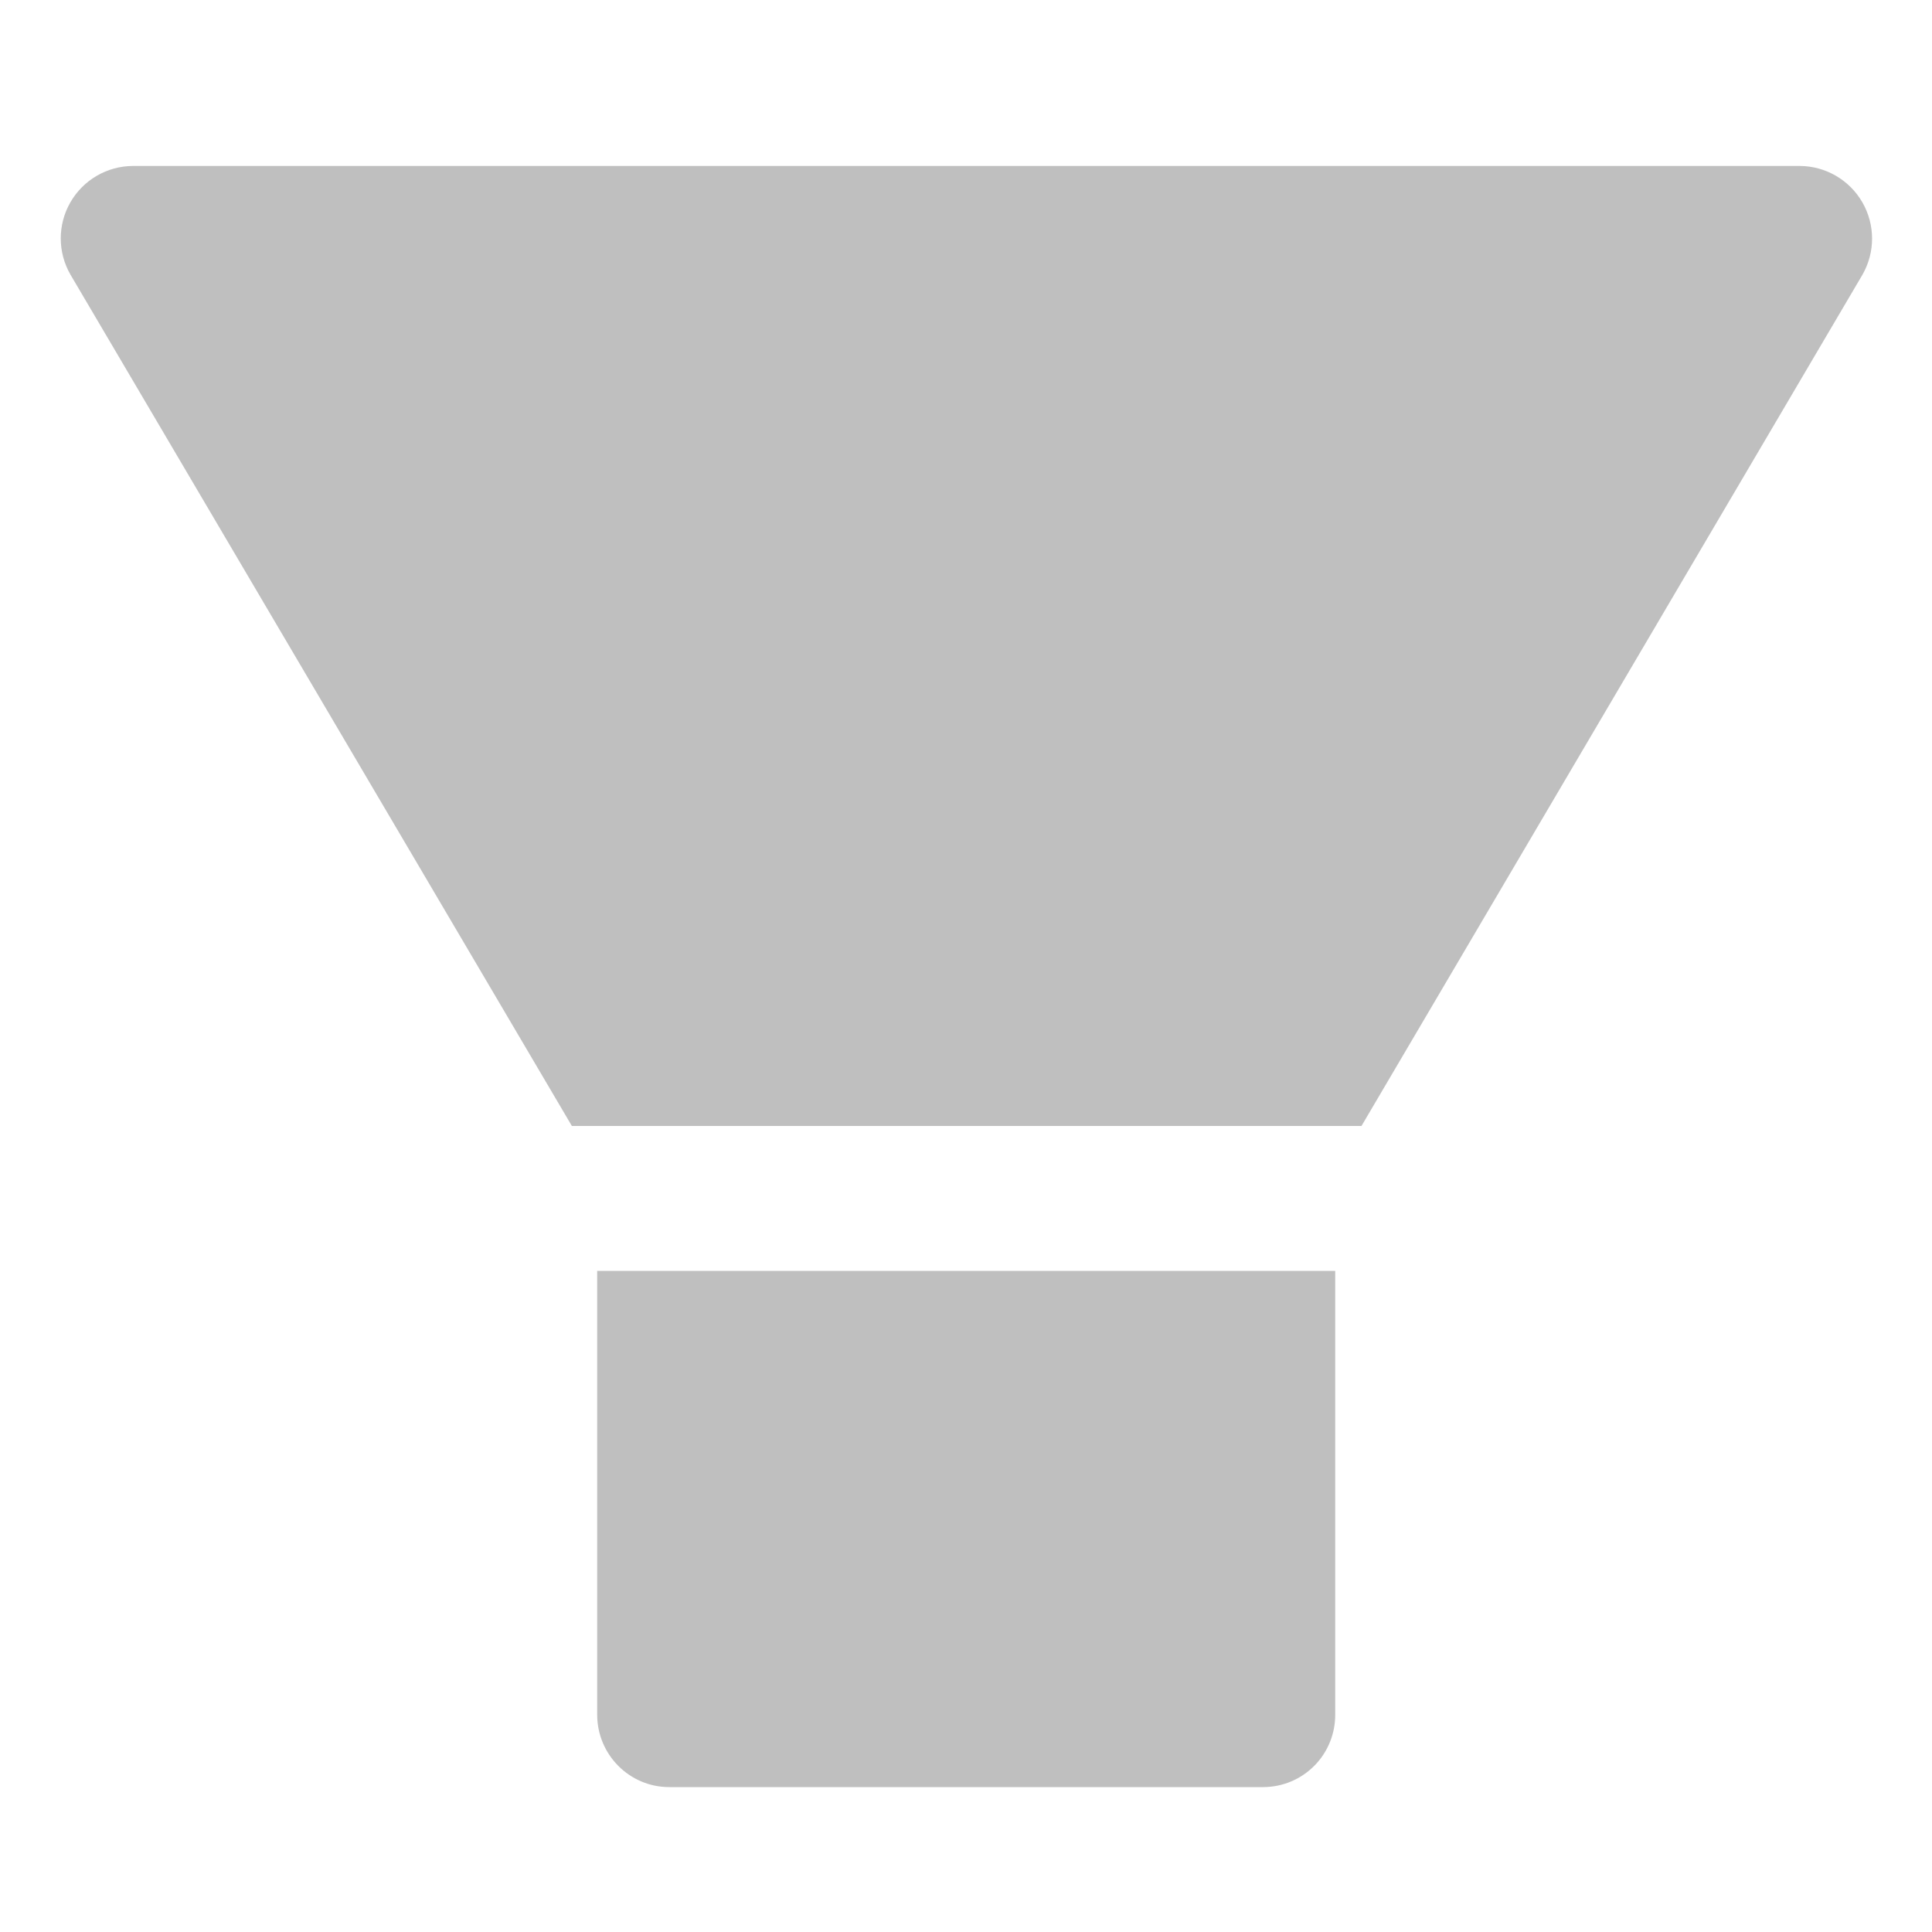
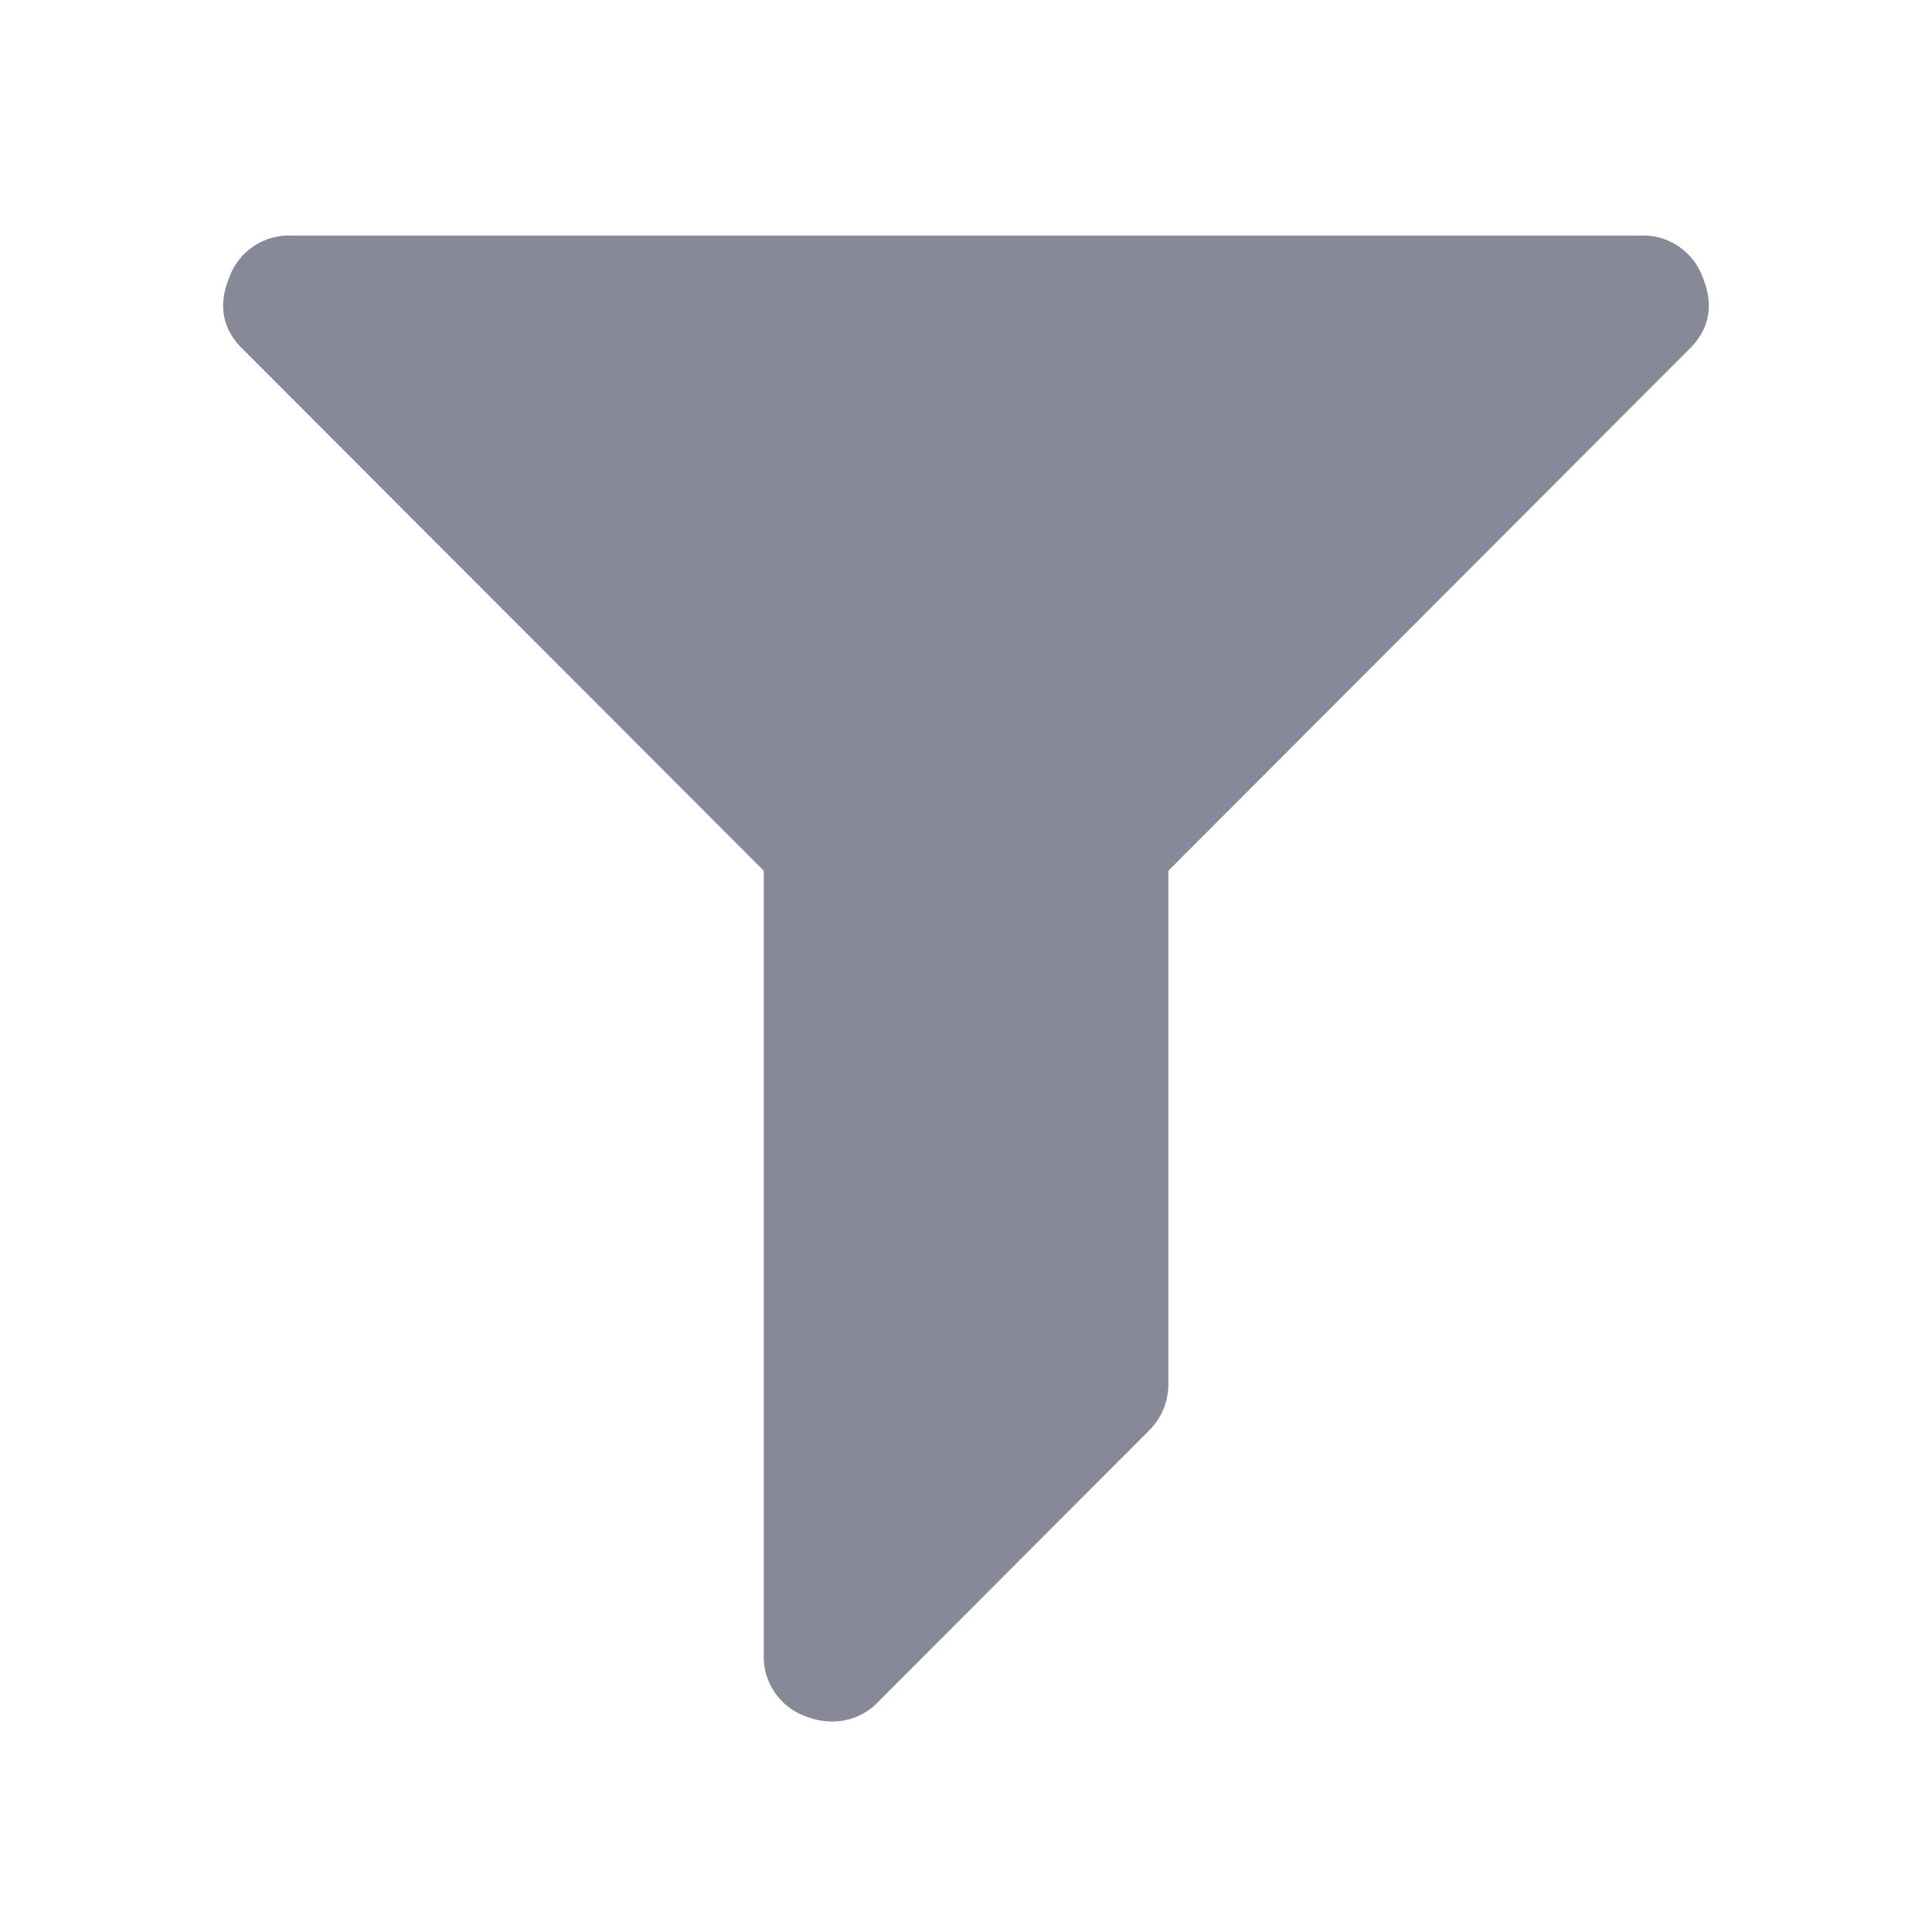
- <svg xmlns="http://www.w3.org/2000/svg" t="1609749058775" class="icon" viewBox="0 0 1024 1024" version="1.1" p-id="2082" width="200" height="200">
-   <path d="M316.518 908.8c0 21.197 17.101 38.4 38.195 38.4h314.88a38.195 38.195 0 0 0 38.093-38.4V673.587h-391.168v235.213zM953.856 87.962H70.451a38.4 38.4 0 0 0-33.075 57.651L303.104 596.787h418.509L987.136 145.613a38.502 38.502 0 0 0-33.28-57.651z" fill="#000000" fill-opacity=".25" p-id="2083" />
+ <svg xmlns="http://www.w3.org/2000/svg" t="1610092059454" class="icon" viewBox="0 0 1024 1024" version="1.1" p-id="1978" width="200" height="200">
+   <path d="M121.645 146.682c-6.382 15.3-3.764 28.309 7.773 39.109l275.4 275.727v415.064a33.545 33.545 0 0 0 21.764 32.973 39.027 39.027 0 0 0 13.909 2.864 33.218 33.218 0 0 0 25.2-10.636l142.936-143.182a34.364 34.364 0 0 0 10.636-25.2V461.518l275.318-275.727c11.455-10.8 14.155-23.809 7.773-39.109a33.545 33.545 0 0 0-32.973-21.845H154.536a33.545 33.545 0 0 0-32.891 21.845z" fill="#878999" p-id="1979" />
</svg>
